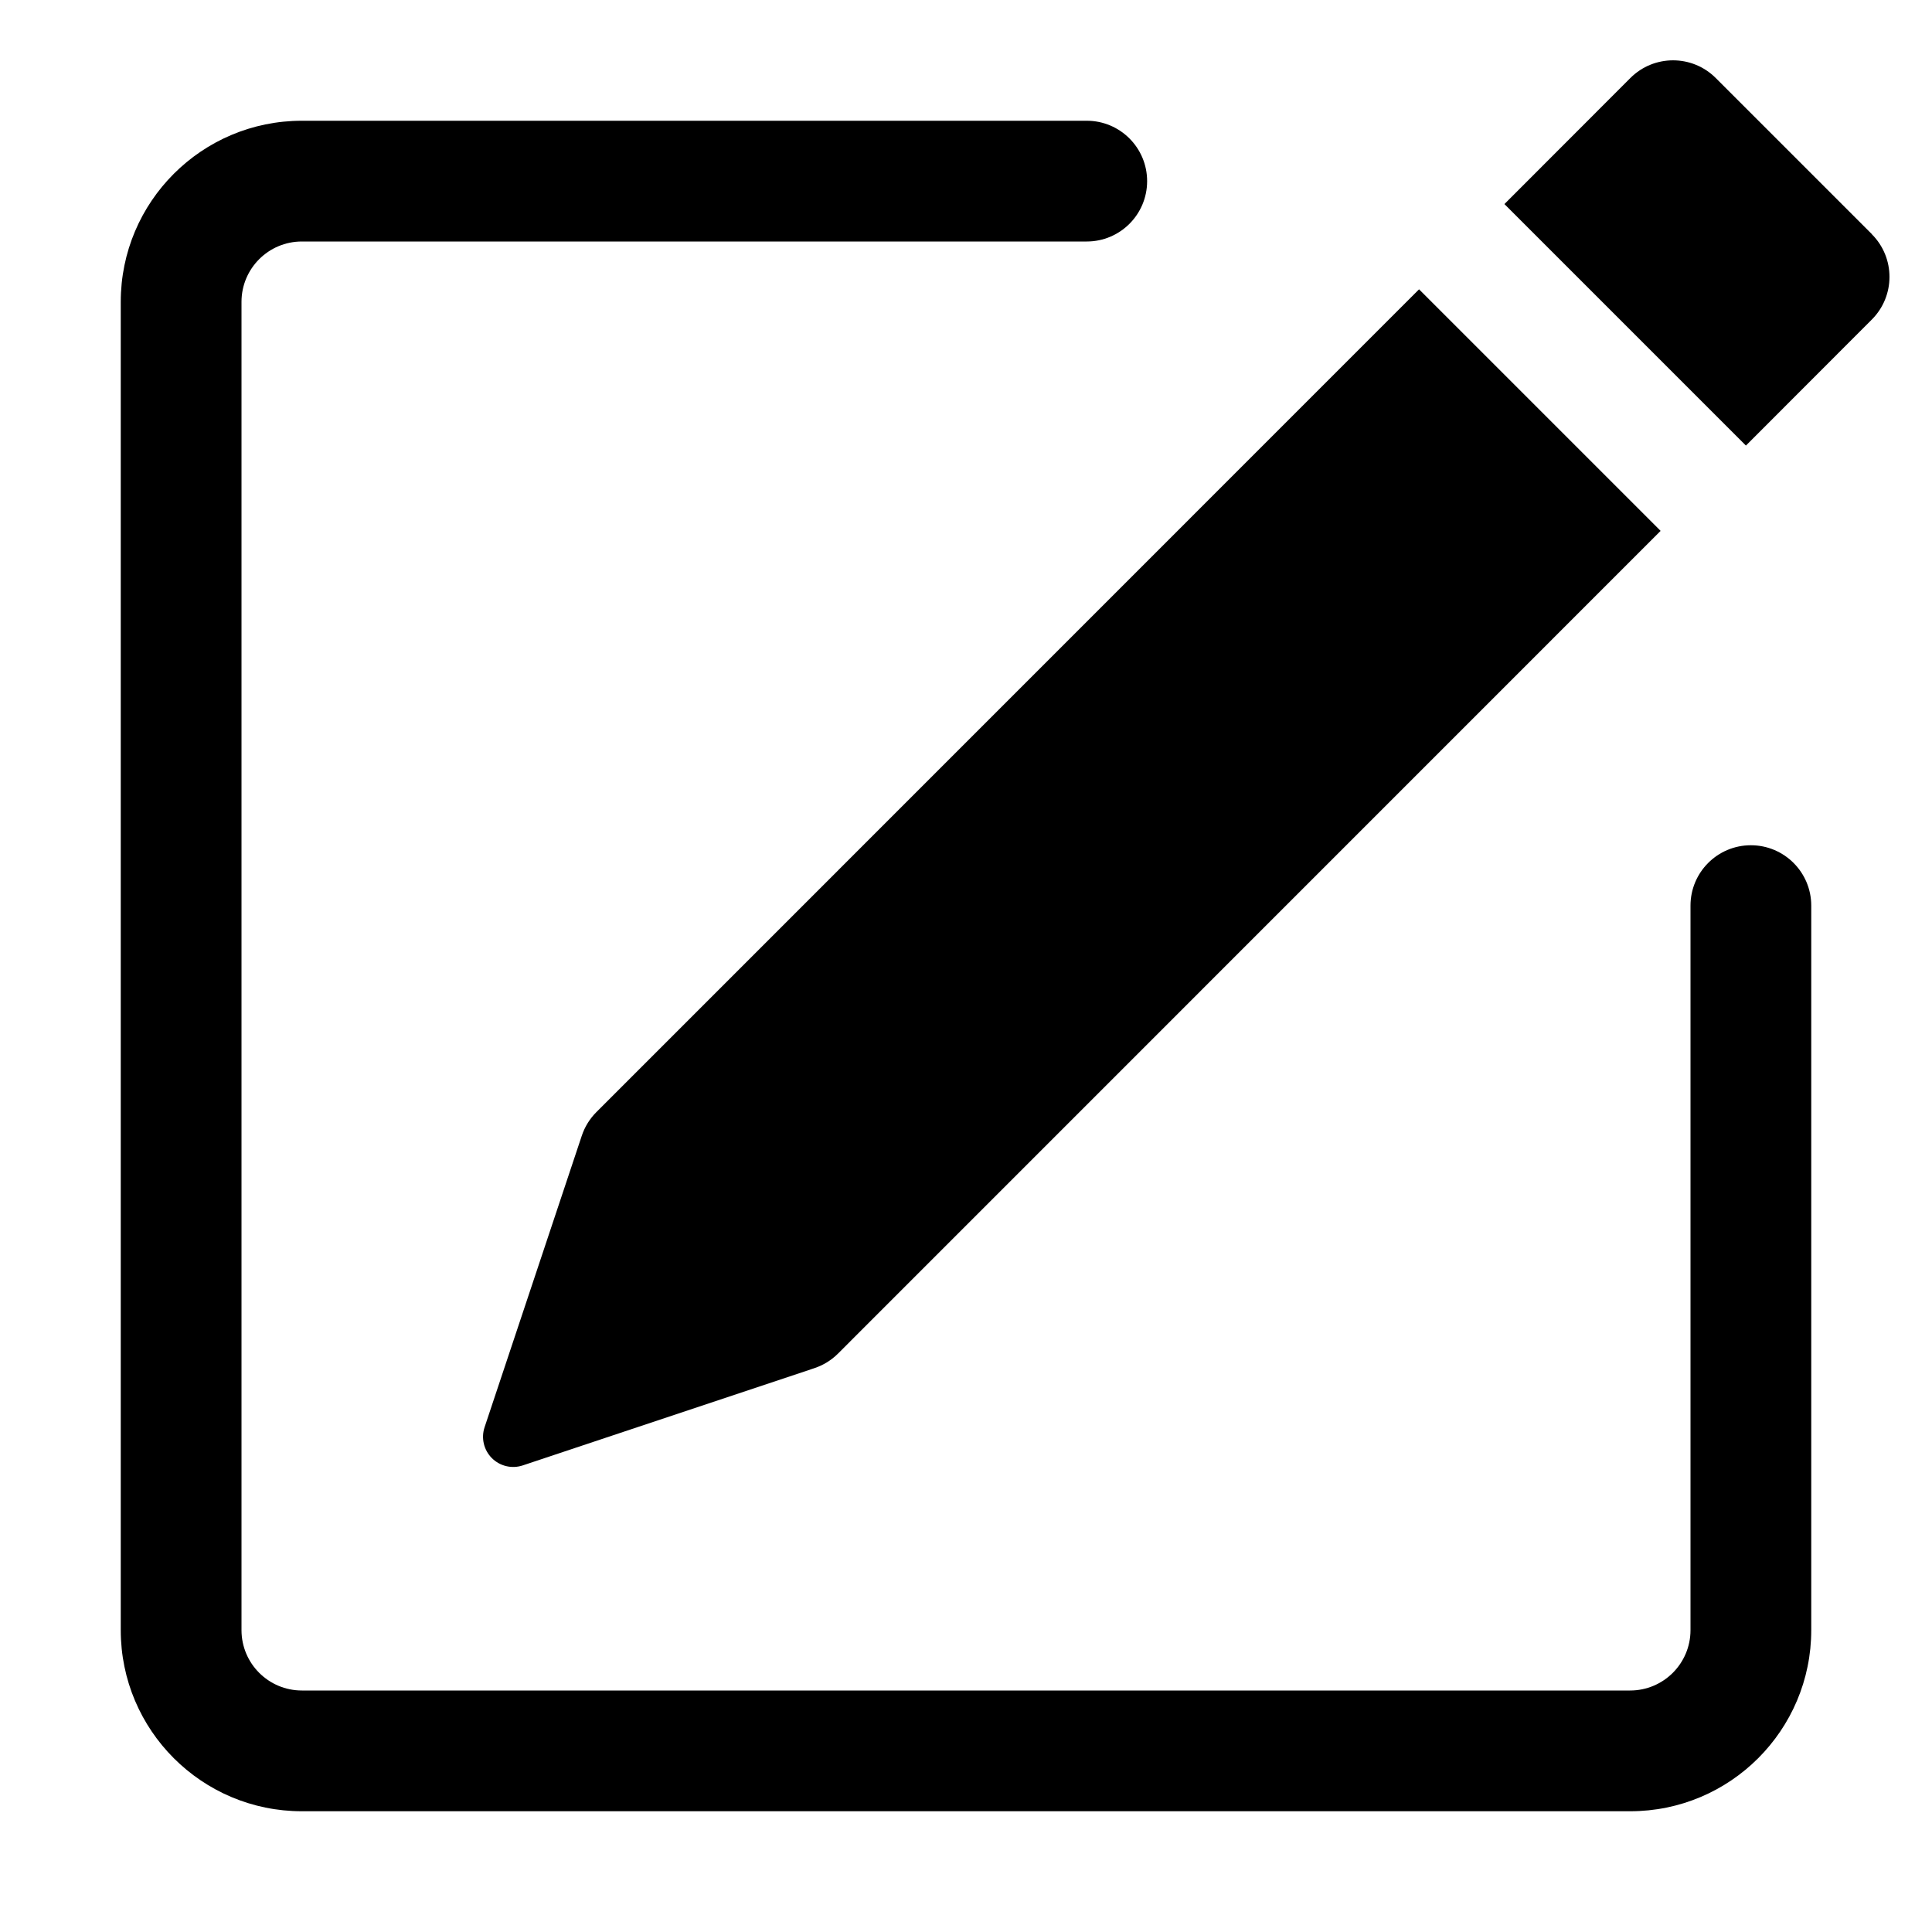
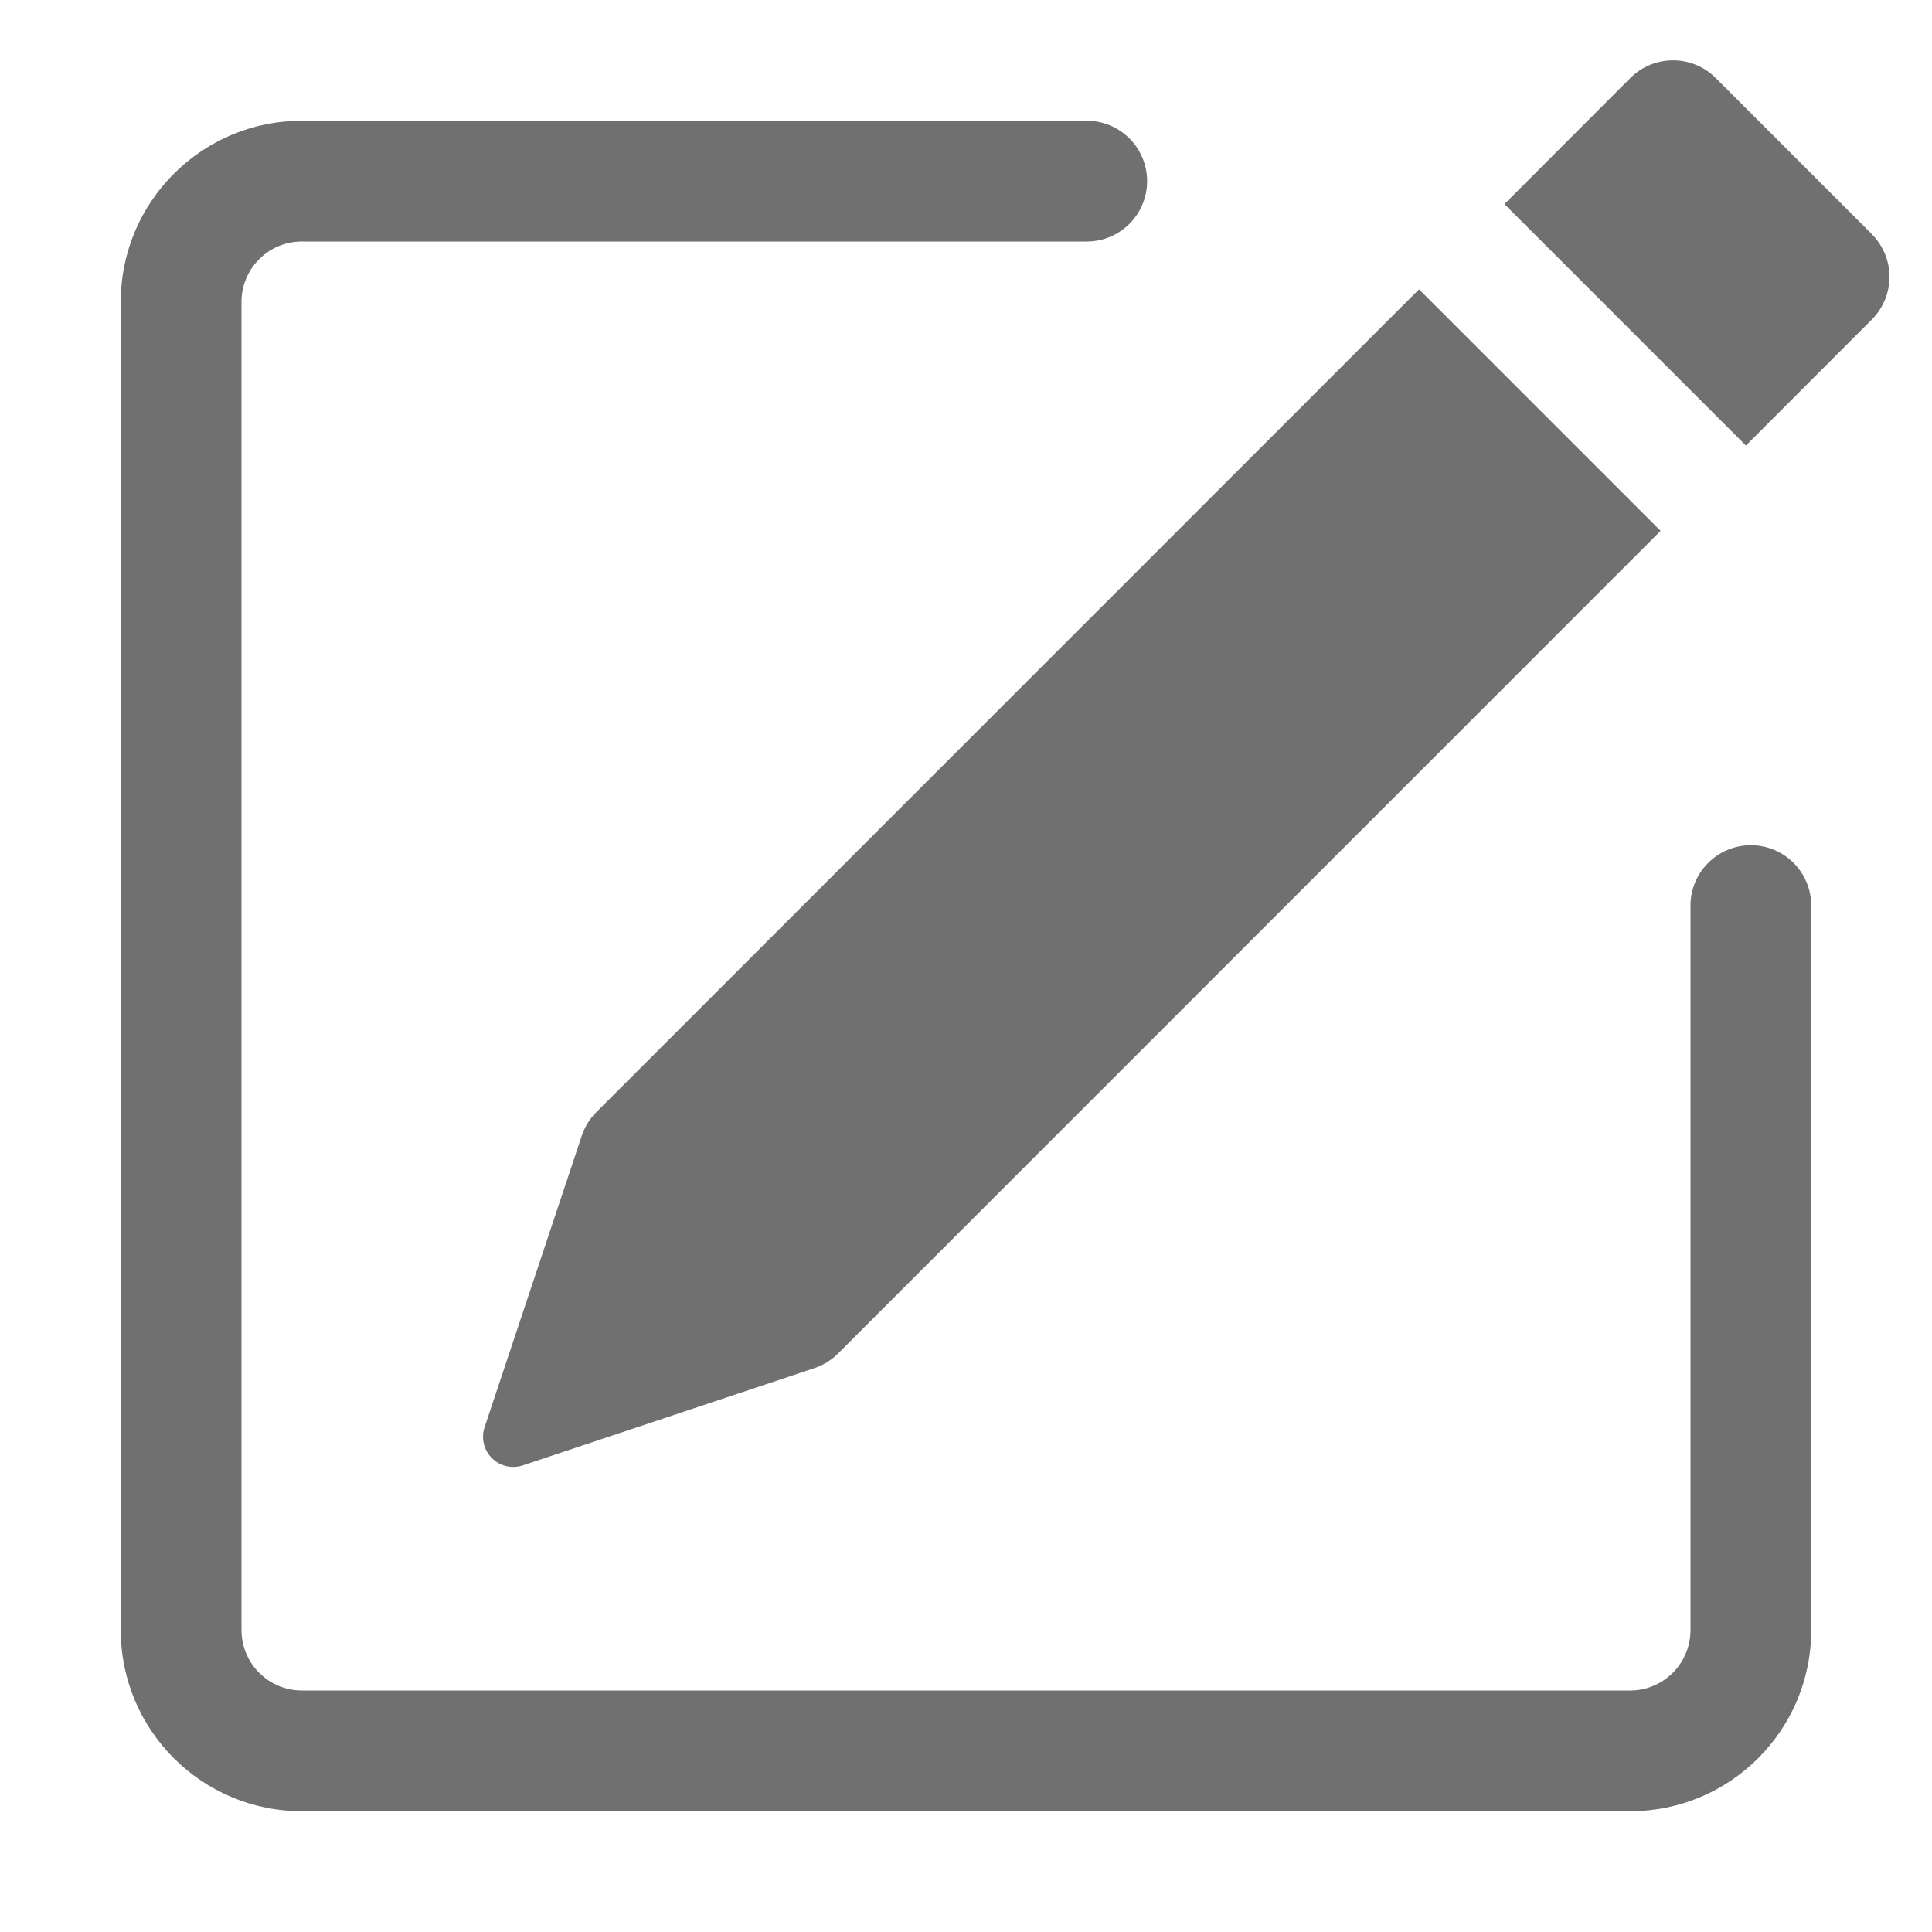
- <svg xmlns="http://www.w3.org/2000/svg" width="1em" height="1em" viewBox="0 0 16 16" class="bi bi-pencil-square" fill="currentColor">
+ <svg xmlns="http://www.w3.org/2000/svg" width="1em" height="1em" viewBox="0 0 16 16" class="bi bi-pencil-square" fill="#707070">
  <path d="M15.502 1.94a.5.5 0 0 1 0 .706L14.459 3.69l-2-2L13.502.646a.5.5 0 0 1 .707 0l1.293 1.293zm-1.75 2.456l-2-2L4.939 9.21a.5.5 0 0 0-.121.196l-.805 2.414a.25.25 0 0 0 .316.316l2.414-.805a.5.5 0 0 0 .196-.12l6.813-6.814z" />
  <path fill-rule="evenodd" d="M1 13.5A1.5 1.5 0 0 0 2.5 15h11a1.5 1.5 0 0 0 1.5-1.5v-6a.5.5 0 0 0-1 0v6a.5.5 0 0 1-.5.5h-11a.5.5 0 0 1-.5-.5v-11a.5.5 0 0 1 .5-.5H9a.5.5 0 0 0 0-1H2.5A1.5 1.5 0 0 0 1 2.5v11z" />
</svg>
